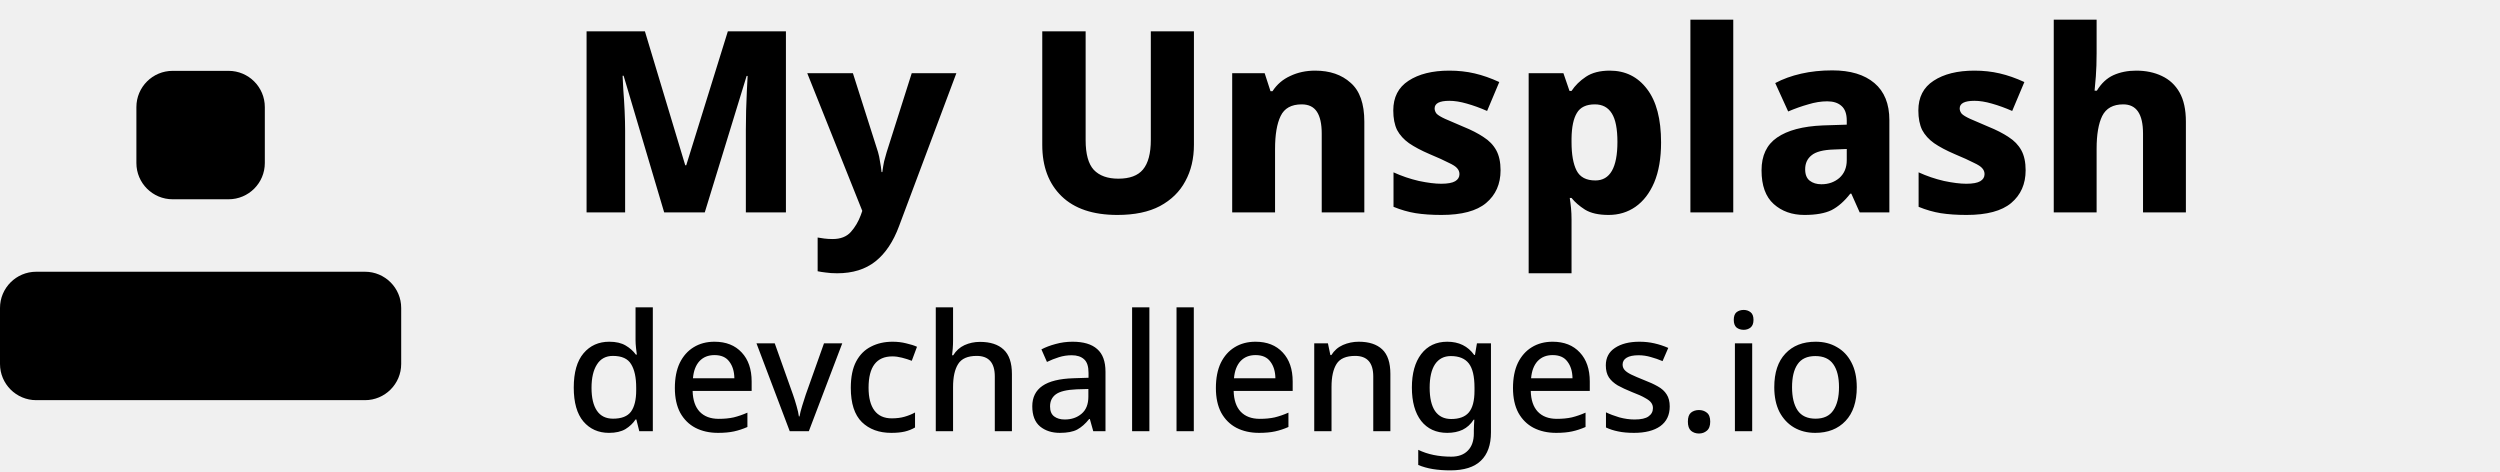
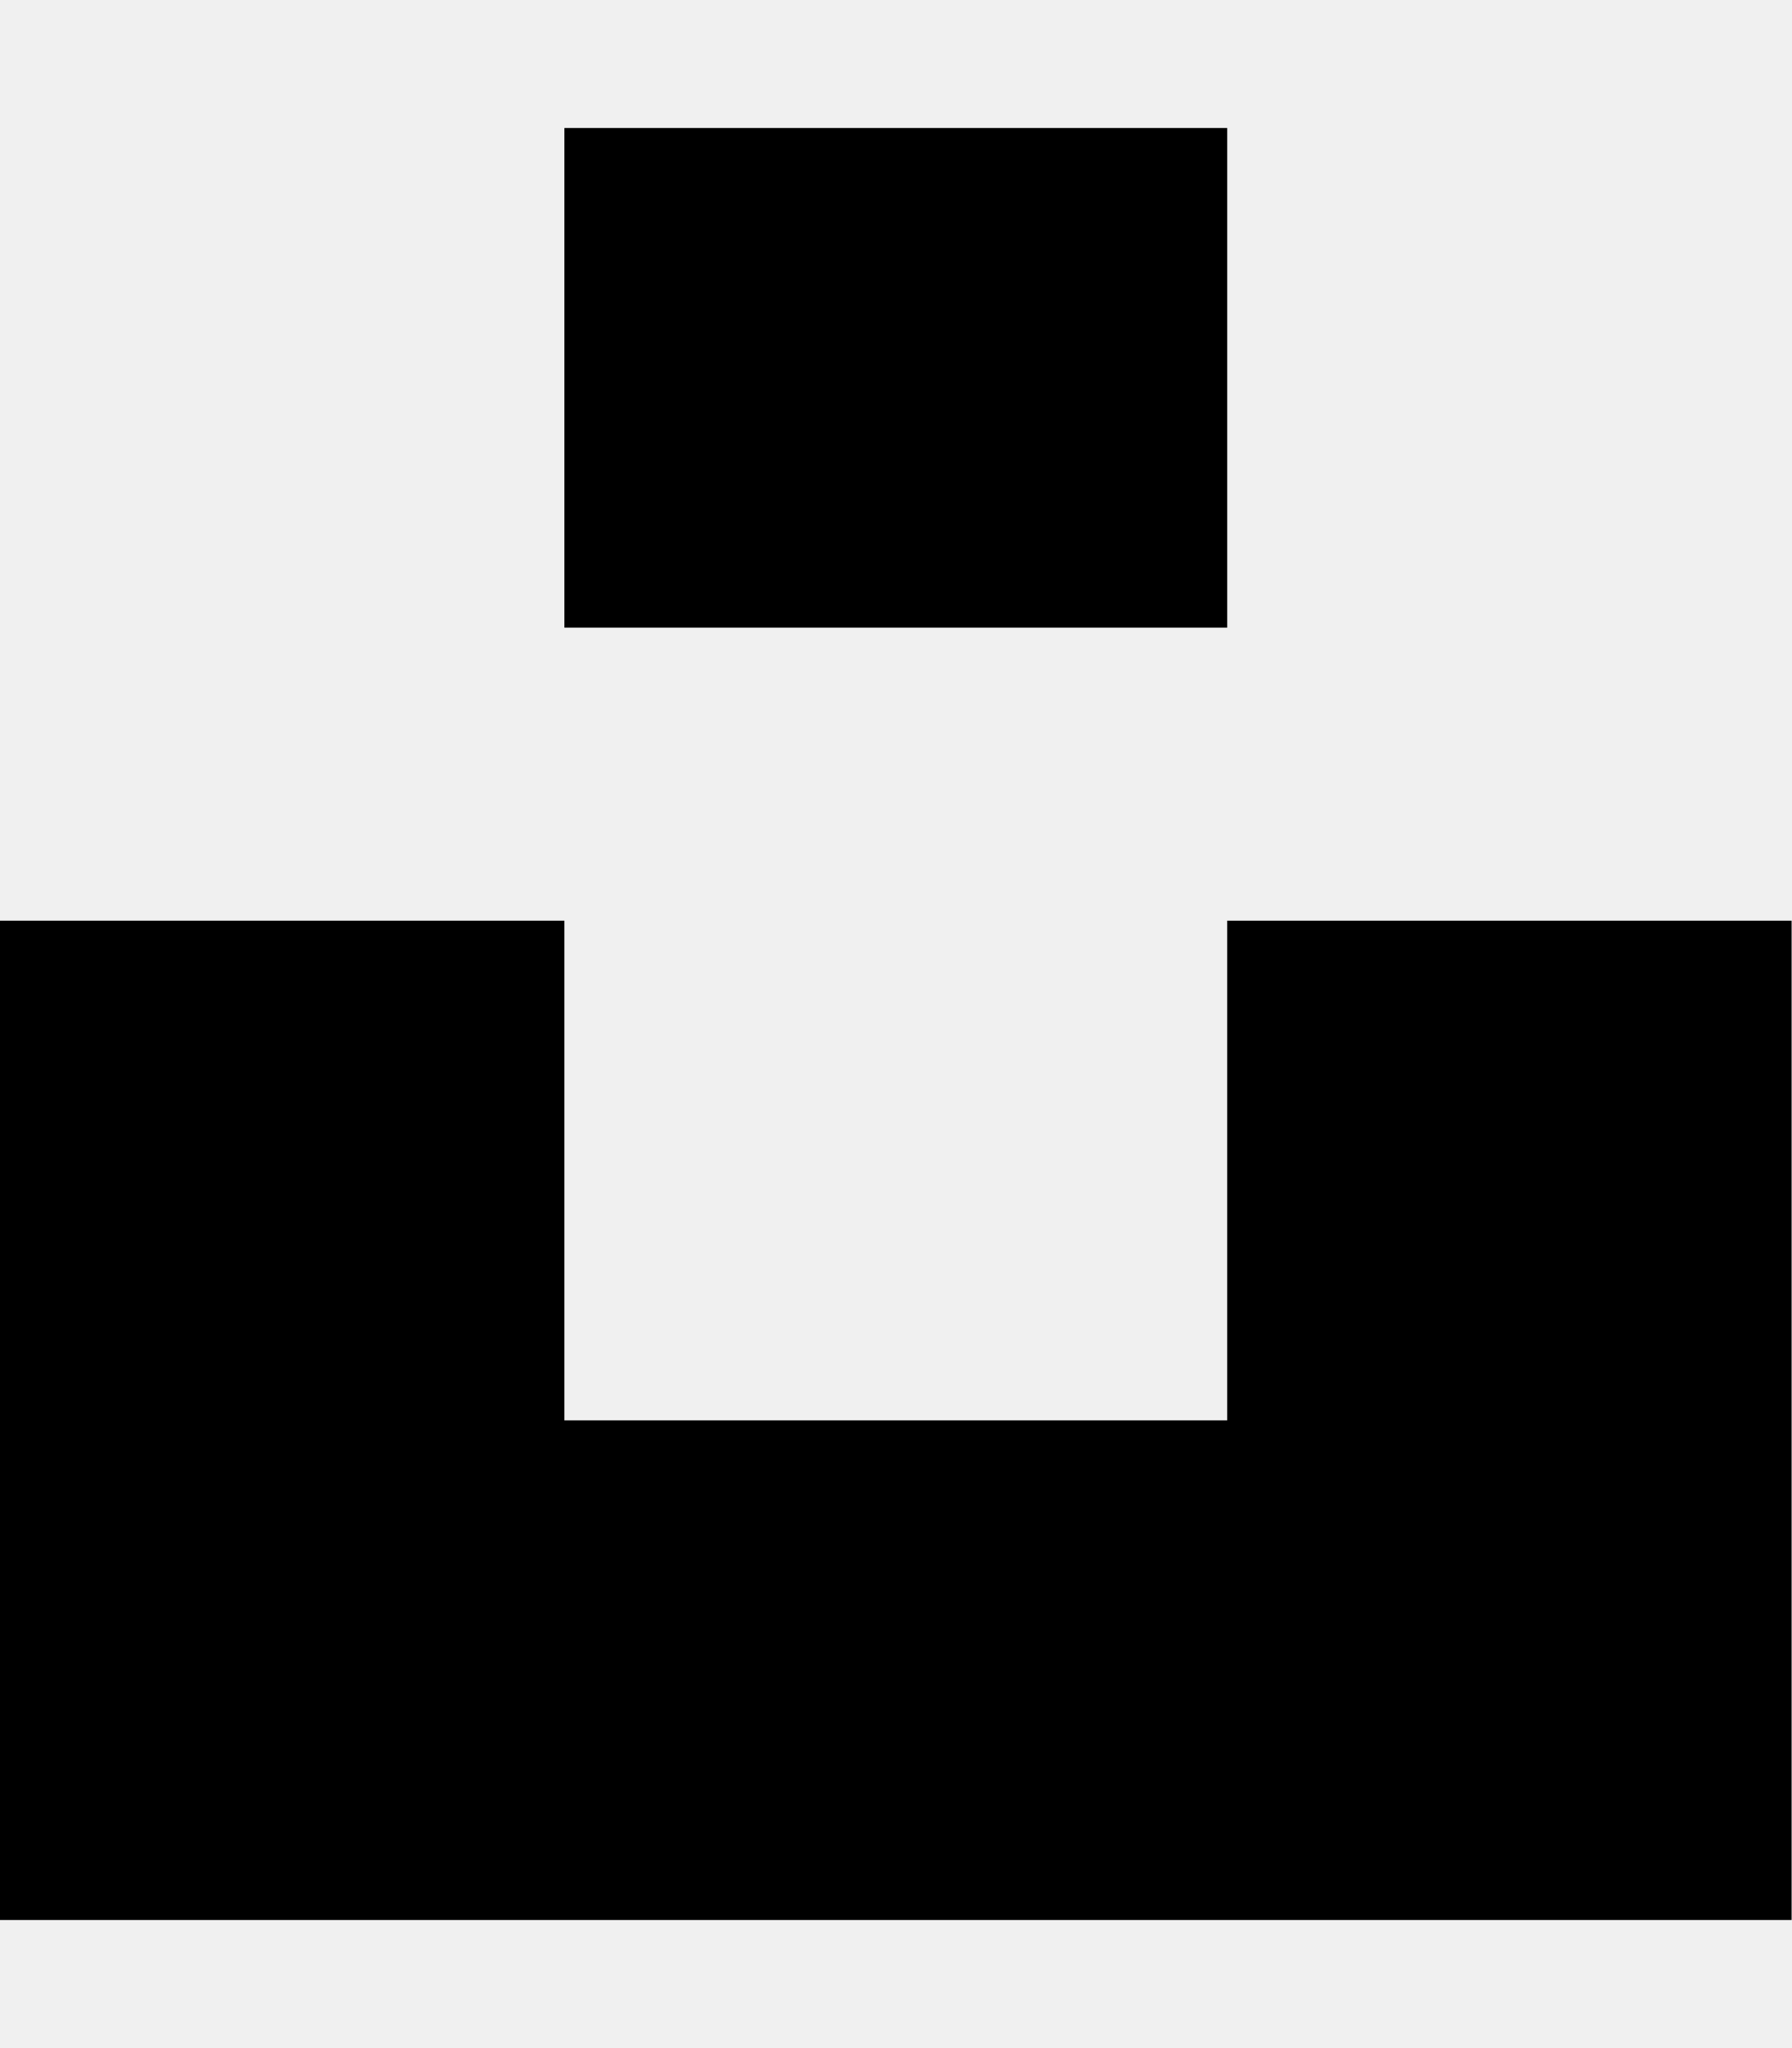
- <svg xmlns="http://www.w3.org/2000/svg" width="138" height="26" viewBox="0 0 138 26" fill="none">
-   <g clip-path="url(#clip0)">
-     <path d="M36.663 11.725L34.423 4.179H34.367C34.376 4.365 34.39 4.636 34.409 4.991C34.437 5.336 34.46 5.709 34.479 6.111C34.497 6.512 34.507 6.881 34.507 7.217V11.725H32.379V1.729H35.599L37.825 9.121H37.881L40.177 1.729H43.383V11.725H41.171V7.161C41.171 6.843 41.175 6.493 41.185 6.111C41.203 5.719 41.217 5.35 41.227 5.005C41.245 4.65 41.259 4.379 41.269 4.193H41.213L38.903 11.725H36.663ZM44.56 4.039H47.08L48.466 8.393C48.513 8.551 48.55 8.729 48.578 8.925C48.615 9.111 48.643 9.303 48.662 9.499H48.704C48.732 9.284 48.765 9.088 48.802 8.911C48.849 8.724 48.895 8.556 48.942 8.407L50.328 4.039H52.792L49.628 12.481C49.311 13.339 48.877 13.988 48.326 14.427C47.775 14.865 47.071 15.085 46.212 15.085C45.969 15.085 45.759 15.071 45.582 15.043C45.414 15.024 45.265 15.001 45.134 14.973V13.111C45.237 13.129 45.358 13.148 45.498 13.167C45.647 13.185 45.801 13.195 45.96 13.195C46.399 13.195 46.735 13.064 46.968 12.803C47.201 12.541 47.383 12.233 47.514 11.879L47.598 11.641L44.56 4.039ZM65.905 1.729V7.987C65.905 8.752 65.747 9.424 65.429 10.003C65.121 10.581 64.655 11.039 64.029 11.375C63.413 11.701 62.629 11.865 61.677 11.865C60.333 11.865 59.307 11.519 58.597 10.829C57.888 10.138 57.533 9.195 57.533 8.001V1.729H59.927V7.735C59.927 8.5 60.077 9.046 60.375 9.373C60.683 9.699 61.136 9.863 61.733 9.863C62.359 9.863 62.811 9.695 63.091 9.359C63.381 9.013 63.525 8.467 63.525 7.721V1.729H65.905ZM72.595 3.899C73.407 3.899 74.061 4.123 74.555 4.571C75.059 5.009 75.311 5.723 75.311 6.713V11.725H72.959V7.371C72.959 6.839 72.871 6.437 72.693 6.167C72.516 5.896 72.236 5.761 71.853 5.761C71.284 5.761 70.897 5.975 70.691 6.405C70.486 6.825 70.383 7.431 70.383 8.225V11.725H68.017V4.039H69.809L70.131 5.033H70.243C70.486 4.659 70.813 4.379 71.223 4.193C71.634 3.997 72.091 3.899 72.595 3.899ZM82.831 9.401C82.831 10.157 82.564 10.759 82.032 11.207C81.51 11.645 80.689 11.865 79.569 11.865C79.027 11.865 78.551 11.832 78.141 11.767C77.739 11.701 77.333 11.585 76.922 11.417V9.513C77.371 9.718 77.837 9.877 78.323 9.989C78.808 10.091 79.219 10.143 79.555 10.143C79.909 10.143 80.166 10.096 80.325 10.003C80.483 9.909 80.562 9.779 80.562 9.611C80.562 9.489 80.52 9.382 80.436 9.289C80.362 9.195 80.203 9.093 79.96 8.981C79.727 8.859 79.377 8.701 78.91 8.505C78.453 8.309 78.075 8.108 77.776 7.903C77.487 7.697 77.268 7.455 77.118 7.175C76.978 6.885 76.909 6.526 76.909 6.097C76.909 5.369 77.189 4.823 77.749 4.459C78.318 4.085 79.069 3.899 80.002 3.899C80.497 3.899 80.964 3.95 81.403 4.053C81.841 4.155 82.294 4.314 82.76 4.529L82.088 6.125C81.706 5.957 81.332 5.821 80.969 5.719C80.614 5.616 80.292 5.565 80.002 5.565C79.461 5.565 79.191 5.705 79.191 5.985C79.191 6.087 79.228 6.185 79.302 6.279C79.386 6.363 79.54 6.456 79.764 6.559C79.998 6.661 80.334 6.806 80.772 6.993C81.211 7.17 81.585 7.361 81.892 7.567C82.201 7.763 82.434 8.005 82.593 8.295C82.751 8.584 82.831 8.953 82.831 9.401ZM88.862 3.899C89.721 3.899 90.407 4.239 90.921 4.921C91.434 5.593 91.691 6.573 91.691 7.861C91.691 8.738 91.564 9.475 91.312 10.073C91.061 10.661 90.715 11.109 90.276 11.417C89.847 11.715 89.353 11.865 88.793 11.865C88.242 11.865 87.808 11.767 87.49 11.571C87.183 11.375 86.935 11.16 86.749 10.927H86.65C86.678 11.104 86.702 11.291 86.721 11.487C86.739 11.683 86.749 11.893 86.749 12.117V15.085H84.382V4.039H86.3L86.636 5.019H86.749C86.945 4.72 87.21 4.459 87.546 4.235C87.882 4.011 88.321 3.899 88.862 3.899ZM88.037 5.761C87.561 5.761 87.229 5.919 87.043 6.237C86.856 6.545 86.758 7.011 86.749 7.637V7.847C86.749 8.528 86.842 9.051 87.028 9.415C87.215 9.779 87.561 9.961 88.064 9.961C88.876 9.961 89.282 9.251 89.282 7.833C89.282 7.114 89.18 6.591 88.975 6.265C88.769 5.929 88.457 5.761 88.037 5.761ZM95.676 11.725H93.31V1.085H95.676V11.725ZM101.143 3.885C102.142 3.885 102.916 4.118 103.467 4.585C104.018 5.051 104.293 5.733 104.293 6.629V11.725H102.655L102.193 10.689H102.137C101.81 11.109 101.465 11.412 101.101 11.599C100.737 11.776 100.238 11.865 99.603 11.865C98.922 11.865 98.357 11.664 97.909 11.263C97.461 10.861 97.237 10.241 97.237 9.401C97.237 8.589 97.522 7.987 98.091 7.595C98.67 7.193 99.514 6.969 100.625 6.923L101.941 6.881V6.657C101.941 6.283 101.843 6.013 101.647 5.845C101.46 5.677 101.199 5.593 100.863 5.593C100.527 5.593 100.177 5.649 99.813 5.761C99.449 5.863 99.08 5.994 98.707 6.153L97.993 4.585C98.413 4.361 98.889 4.188 99.421 4.067C99.953 3.945 100.527 3.885 101.143 3.885ZM101.941 8.225L101.227 8.253C100.639 8.271 100.228 8.379 99.995 8.575C99.762 8.761 99.645 9.018 99.645 9.345C99.645 9.634 99.729 9.844 99.897 9.975C100.065 10.105 100.28 10.171 100.541 10.171C100.933 10.171 101.264 10.054 101.535 9.821C101.806 9.578 101.941 9.251 101.941 8.841V8.225ZM111.815 9.401C111.815 10.157 111.549 10.759 111.017 11.207C110.494 11.645 109.673 11.865 108.553 11.865C108.012 11.865 107.536 11.832 107.125 11.767C106.724 11.701 106.318 11.585 105.907 11.417V9.513C106.355 9.718 106.822 9.877 107.307 9.989C107.792 10.091 108.203 10.143 108.539 10.143C108.894 10.143 109.15 10.096 109.309 10.003C109.468 9.909 109.547 9.779 109.547 9.611C109.547 9.489 109.505 9.382 109.421 9.289C109.346 9.195 109.188 9.093 108.945 8.981C108.712 8.859 108.362 8.701 107.895 8.505C107.438 8.309 107.06 8.108 106.761 7.903C106.472 7.697 106.252 7.455 106.103 7.175C105.963 6.885 105.893 6.526 105.893 6.097C105.893 5.369 106.173 4.823 106.733 4.459C107.302 4.085 108.054 3.899 108.987 3.899C109.482 3.899 109.948 3.95 110.387 4.053C110.826 4.155 111.278 4.314 111.745 4.529L111.073 6.125C110.69 5.957 110.317 5.821 109.953 5.719C109.598 5.616 109.276 5.565 108.987 5.565C108.446 5.565 108.175 5.705 108.175 5.985C108.175 6.087 108.212 6.185 108.287 6.279C108.371 6.363 108.525 6.456 108.749 6.559C108.982 6.661 109.318 6.806 109.757 6.993C110.196 7.17 110.569 7.361 110.877 7.567C111.185 7.763 111.418 8.005 111.577 8.295C111.736 8.584 111.815 8.953 111.815 9.401ZM115.733 1.085V2.947C115.733 3.413 115.719 3.833 115.691 4.207C115.663 4.571 115.64 4.837 115.621 5.005H115.747C115.99 4.603 116.293 4.319 116.657 4.151C117.03 3.983 117.45 3.899 117.917 3.899C118.449 3.899 118.92 3.997 119.331 4.193C119.751 4.389 120.078 4.692 120.311 5.103C120.544 5.513 120.661 6.05 120.661 6.713V11.725H118.295V7.371C118.295 6.297 117.931 5.761 117.203 5.761C116.643 5.761 116.256 5.975 116.041 6.405C115.836 6.825 115.733 7.427 115.733 8.211V11.725H113.367V1.085H115.733Z" fill="black" />
-     <rect x="7.529" y="3.911" width="7.089" height="7.089" rx="2" fill="black" />
-     <rect y="15" width="22.146" height="7.089" rx="2" fill="black" />
-     <path d="M33.615 23.894C33.033 23.894 32.562 23.684 32.202 23.264C31.848 22.844 31.671 22.22 31.671 21.392C31.671 20.558 31.851 19.928 32.211 19.502C32.571 19.076 33.045 18.863 33.633 18.863C33.999 18.863 34.299 18.932 34.533 19.07C34.767 19.208 34.956 19.376 35.1 19.574H35.154C35.142 19.496 35.127 19.376 35.109 19.214C35.091 19.052 35.082 18.908 35.082 18.782V16.964H36.036V23.804H35.289L35.127 23.156H35.082C34.944 23.366 34.758 23.543 34.524 23.687C34.29 23.825 33.987 23.894 33.615 23.894ZM33.84 23.111C34.308 23.111 34.638 22.982 34.83 22.724C35.022 22.46 35.118 22.067 35.118 21.545V21.401C35.118 20.837 35.025 20.405 34.839 20.105C34.659 19.799 34.323 19.646 33.831 19.646C33.441 19.646 33.147 19.805 32.949 20.123C32.751 20.435 32.652 20.864 32.652 21.41C32.652 21.956 32.751 22.376 32.949 22.67C33.147 22.964 33.444 23.111 33.84 23.111ZM39.439 18.863C40.075 18.863 40.576 19.061 40.942 19.457C41.308 19.847 41.491 20.381 41.491 21.059V21.581H38.233C38.245 22.079 38.374 22.46 38.62 22.724C38.872 22.988 39.223 23.12 39.673 23.12C39.985 23.12 40.261 23.093 40.501 23.039C40.747 22.979 40.999 22.892 41.257 22.778V23.57C41.011 23.678 40.765 23.759 40.519 23.813C40.273 23.867 39.979 23.894 39.637 23.894C39.163 23.894 38.746 23.801 38.386 23.615C38.032 23.429 37.753 23.153 37.549 22.787C37.351 22.415 37.252 21.959 37.252 21.419C37.252 20.873 37.342 20.411 37.522 20.033C37.708 19.655 37.963 19.367 38.287 19.169C38.617 18.965 39.001 18.863 39.439 18.863ZM39.439 19.601C39.097 19.601 38.821 19.712 38.611 19.934C38.407 20.156 38.287 20.471 38.251 20.879H40.537C40.531 20.501 40.438 20.195 40.258 19.961C40.084 19.721 39.811 19.601 39.439 19.601ZM43.594 23.804L41.758 18.953H42.766L43.774 21.788C43.84 21.974 43.906 22.184 43.972 22.418C44.038 22.646 44.08 22.835 44.098 22.985H44.134C44.158 22.835 44.206 22.643 44.278 22.409C44.35 22.175 44.416 21.968 44.476 21.788L45.484 18.953H46.492L44.647 23.804H43.594ZM49.196 23.894C48.524 23.894 47.984 23.696 47.576 23.3C47.168 22.898 46.964 22.268 46.964 21.41C46.964 20.81 47.063 20.324 47.261 19.952C47.459 19.58 47.732 19.307 48.08 19.133C48.428 18.953 48.824 18.863 49.268 18.863C49.538 18.863 49.79 18.893 50.024 18.953C50.264 19.007 50.462 19.07 50.618 19.142L50.33 19.916C50.162 19.85 49.982 19.793 49.79 19.745C49.604 19.697 49.427 19.673 49.259 19.673C48.383 19.673 47.945 20.249 47.945 21.401C47.945 21.953 48.053 22.373 48.269 22.661C48.485 22.949 48.803 23.093 49.223 23.093C49.493 23.093 49.73 23.063 49.934 23.003C50.144 22.943 50.336 22.865 50.51 22.769V23.597C50.336 23.699 50.147 23.774 49.943 23.822C49.739 23.87 49.49 23.894 49.196 23.894ZM52.609 16.964V18.791C52.609 18.947 52.603 19.1 52.591 19.25C52.579 19.394 52.567 19.514 52.555 19.61H52.618C52.774 19.358 52.981 19.172 53.239 19.052C53.503 18.932 53.788 18.872 54.094 18.872C54.664 18.872 55.099 19.013 55.399 19.295C55.705 19.577 55.858 20.027 55.858 20.645V23.804H54.913V20.78C54.913 20.024 54.58 19.646 53.914 19.646C53.416 19.646 53.074 19.796 52.888 20.096C52.702 20.39 52.609 20.813 52.609 21.365V23.804H51.655V16.964H52.609ZM59.205 18.863C59.811 18.863 60.264 18.998 60.564 19.268C60.87 19.532 61.023 19.949 61.023 20.519V23.804H60.348L60.159 23.129H60.123C59.913 23.393 59.691 23.588 59.457 23.714C59.229 23.834 58.911 23.894 58.503 23.894C58.065 23.894 57.702 23.777 57.414 23.543C57.126 23.303 56.982 22.931 56.982 22.427C56.982 21.935 57.168 21.56 57.54 21.302C57.912 21.044 58.485 20.903 59.259 20.879L60.087 20.852V20.582C60.087 20.228 60.006 19.979 59.844 19.835C59.682 19.685 59.454 19.61 59.16 19.61C58.914 19.61 58.677 19.646 58.449 19.718C58.221 19.79 58.002 19.877 57.792 19.979L57.486 19.286C57.714 19.166 57.975 19.067 58.269 18.989C58.569 18.905 58.881 18.863 59.205 18.863ZM60.078 21.473L59.43 21.491C58.878 21.515 58.494 21.608 58.278 21.77C58.068 21.926 57.963 22.148 57.963 22.436C57.963 22.688 58.038 22.871 58.188 22.985C58.338 23.099 58.533 23.156 58.773 23.156C59.145 23.156 59.454 23.051 59.7 22.841C59.952 22.631 60.078 22.316 60.078 21.896V21.473ZM63.446 23.804H62.492V16.964H63.446V23.804ZM65.898 23.804H64.944V16.964H65.898V23.804ZM69.304 18.863C69.94 18.863 70.441 19.061 70.807 19.457C71.173 19.847 71.356 20.381 71.356 21.059V21.581H68.098C68.11 22.079 68.239 22.46 68.485 22.724C68.737 22.988 69.088 23.12 69.538 23.12C69.85 23.12 70.126 23.093 70.366 23.039C70.612 22.979 70.864 22.892 71.122 22.778V23.57C70.876 23.678 70.63 23.759 70.384 23.813C70.138 23.867 69.844 23.894 69.502 23.894C69.028 23.894 68.611 23.801 68.251 23.615C67.897 23.429 67.618 23.153 67.414 22.787C67.216 22.415 67.117 21.959 67.117 21.419C67.117 20.873 67.207 20.411 67.387 20.033C67.573 19.655 67.828 19.367 68.152 19.169C68.482 18.965 68.866 18.863 69.304 18.863ZM69.304 19.601C68.962 19.601 68.686 19.712 68.476 19.934C68.272 20.156 68.152 20.471 68.116 20.879H70.402C70.396 20.501 70.303 20.195 70.123 19.961C69.949 19.721 69.676 19.601 69.304 19.601ZM75.003 18.863C75.567 18.863 75.999 19.004 76.299 19.286C76.599 19.568 76.749 20.021 76.749 20.645V23.804H75.804V20.78C75.804 20.024 75.471 19.646 74.805 19.646C74.307 19.646 73.965 19.793 73.779 20.087C73.593 20.381 73.5 20.804 73.5 21.356V23.804H72.546V18.953H73.302L73.437 19.601H73.491C73.647 19.349 73.86 19.163 74.13 19.043C74.406 18.923 74.697 18.863 75.003 18.863ZM79.889 18.863C80.531 18.863 81.026 19.106 81.374 19.592H81.419L81.527 18.953H82.301V23.867C82.301 24.557 82.115 25.079 81.743 25.433C81.377 25.787 80.816 25.964 80.06 25.964C79.706 25.964 79.382 25.94 79.088 25.892C78.8 25.844 78.533 25.769 78.287 25.667V24.83C78.803 25.082 79.412 25.208 80.114 25.208C80.51 25.208 80.816 25.094 81.032 24.866C81.248 24.644 81.356 24.329 81.356 23.921V23.759C81.356 23.681 81.359 23.579 81.365 23.453C81.371 23.327 81.377 23.231 81.383 23.165H81.347C81.185 23.417 80.981 23.603 80.735 23.723C80.489 23.837 80.207 23.894 79.889 23.894C79.277 23.894 78.797 23.675 78.449 23.237C78.107 22.793 77.936 22.178 77.936 21.392C77.936 20.612 78.107 19.997 78.449 19.547C78.797 19.091 79.277 18.863 79.889 18.863ZM80.087 19.655C79.709 19.655 79.418 19.805 79.214 20.105C79.016 20.405 78.917 20.837 78.917 21.401C78.917 21.965 79.016 22.394 79.214 22.688C79.418 22.982 79.715 23.129 80.105 23.129C80.549 23.129 80.873 23.009 81.077 22.769C81.287 22.523 81.392 22.124 81.392 21.572V21.392C81.392 20.774 81.287 20.33 81.077 20.06C80.867 19.79 80.537 19.655 80.087 19.655ZM85.704 18.863C86.34 18.863 86.841 19.061 87.207 19.457C87.573 19.847 87.756 20.381 87.756 21.059V21.581H84.498C84.51 22.079 84.639 22.46 84.885 22.724C85.137 22.988 85.488 23.12 85.938 23.12C86.25 23.12 86.526 23.093 86.766 23.039C87.012 22.979 87.264 22.892 87.522 22.778V23.57C87.276 23.678 87.03 23.759 86.784 23.813C86.538 23.867 86.244 23.894 85.902 23.894C85.428 23.894 85.011 23.801 84.651 23.615C84.297 23.429 84.018 23.153 83.814 22.787C83.616 22.415 83.517 21.959 83.517 21.419C83.517 20.873 83.607 20.411 83.787 20.033C83.973 19.655 84.228 19.367 84.552 19.169C84.882 18.965 85.266 18.863 85.704 18.863ZM85.704 19.601C85.362 19.601 85.086 19.712 84.876 19.934C84.672 20.156 84.552 20.471 84.516 20.879H86.802C86.796 20.501 86.703 20.195 86.523 19.961C86.349 19.721 86.076 19.601 85.704 19.601ZM92.169 22.436C92.169 22.91 91.995 23.273 91.647 23.525C91.299 23.771 90.816 23.894 90.198 23.894C89.856 23.894 89.562 23.867 89.316 23.813C89.076 23.765 88.854 23.693 88.65 23.597V22.76C88.86 22.862 89.106 22.955 89.388 23.039C89.676 23.117 89.955 23.156 90.225 23.156C90.585 23.156 90.843 23.099 90.999 22.985C91.161 22.871 91.242 22.718 91.242 22.526C91.242 22.418 91.212 22.322 91.152 22.238C91.092 22.148 90.978 22.058 90.81 21.968C90.648 21.872 90.408 21.764 90.09 21.644C89.778 21.518 89.514 21.395 89.298 21.275C89.088 21.149 88.926 21.002 88.812 20.834C88.698 20.66 88.641 20.438 88.641 20.168C88.641 19.748 88.809 19.427 89.145 19.205C89.487 18.977 89.937 18.863 90.495 18.863C90.789 18.863 91.065 18.893 91.323 18.953C91.587 19.013 91.842 19.097 92.088 19.205L91.773 19.934C91.563 19.844 91.347 19.769 91.125 19.709C90.903 19.643 90.678 19.61 90.45 19.61C90.162 19.61 89.943 19.655 89.793 19.745C89.643 19.835 89.568 19.961 89.568 20.123C89.568 20.237 89.604 20.336 89.676 20.42C89.748 20.504 89.868 20.588 90.036 20.672C90.21 20.756 90.447 20.858 90.747 20.978C91.047 21.092 91.302 21.209 91.512 21.329C91.728 21.449 91.89 21.596 91.998 21.77C92.112 21.944 92.169 22.166 92.169 22.436ZM93.171 23.273C93.171 23.039 93.228 22.874 93.342 22.778C93.462 22.682 93.609 22.634 93.783 22.634C93.951 22.634 94.095 22.682 94.215 22.778C94.341 22.874 94.404 23.039 94.404 23.273C94.404 23.507 94.341 23.675 94.215 23.777C94.095 23.879 93.951 23.93 93.783 23.93C93.609 23.93 93.462 23.879 93.342 23.777C93.228 23.675 93.171 23.507 93.171 23.273ZM96.253 17.108C96.397 17.108 96.523 17.15 96.631 17.234C96.739 17.318 96.793 17.459 96.793 17.657C96.793 17.849 96.739 17.99 96.631 18.08C96.523 18.164 96.397 18.206 96.253 18.206C96.097 18.206 95.965 18.164 95.857 18.08C95.755 17.99 95.704 17.849 95.704 17.657C95.704 17.459 95.755 17.318 95.857 17.234C95.965 17.15 96.097 17.108 96.253 17.108ZM96.721 18.953V23.804H95.767V18.953H96.721ZM102.494 21.374C102.494 22.178 102.287 22.799 101.873 23.237C101.459 23.675 100.901 23.894 100.199 23.894C99.761 23.894 99.371 23.795 99.029 23.597C98.693 23.399 98.426 23.114 98.228 22.742C98.036 22.364 97.94 21.908 97.94 21.374C97.94 20.57 98.144 19.952 98.552 19.52C98.96 19.082 99.518 18.863 100.226 18.863C100.67 18.863 101.06 18.962 101.396 19.16C101.738 19.352 102.005 19.634 102.197 20.006C102.395 20.378 102.494 20.834 102.494 21.374ZM98.921 21.374C98.921 21.92 99.023 22.346 99.227 22.652C99.437 22.958 99.767 23.111 100.217 23.111C100.667 23.111 100.994 22.958 101.198 22.652C101.408 22.346 101.513 21.92 101.513 21.374C101.513 20.822 101.408 20.399 101.198 20.105C100.988 19.805 100.658 19.655 100.208 19.655C99.758 19.655 99.431 19.805 99.227 20.105C99.023 20.399 98.921 20.822 98.921 21.374Z" fill="black" />
-   </g>
-   <defs>
-     <clipPath id="clip0">
-       <rect width="138" height="26" fill="white" />
-     </clipPath>
-   </defs>
+ <svg xmlns="http://www.w3.org/2000/svg" aria-hidden="true" focusable="false" data-prefix="fab" data-icon="unsplash" class="svg-inline--fa fa-unsplash fa-w-14" role="img" viewBox="0 0 448 512">
+   <path fill="currentColor" d="M448,230.17V480H0V230.17H141.13V355.09H306.87V230.17ZM306.87,32H141.13V156.91H306.87Z" />
</svg>
